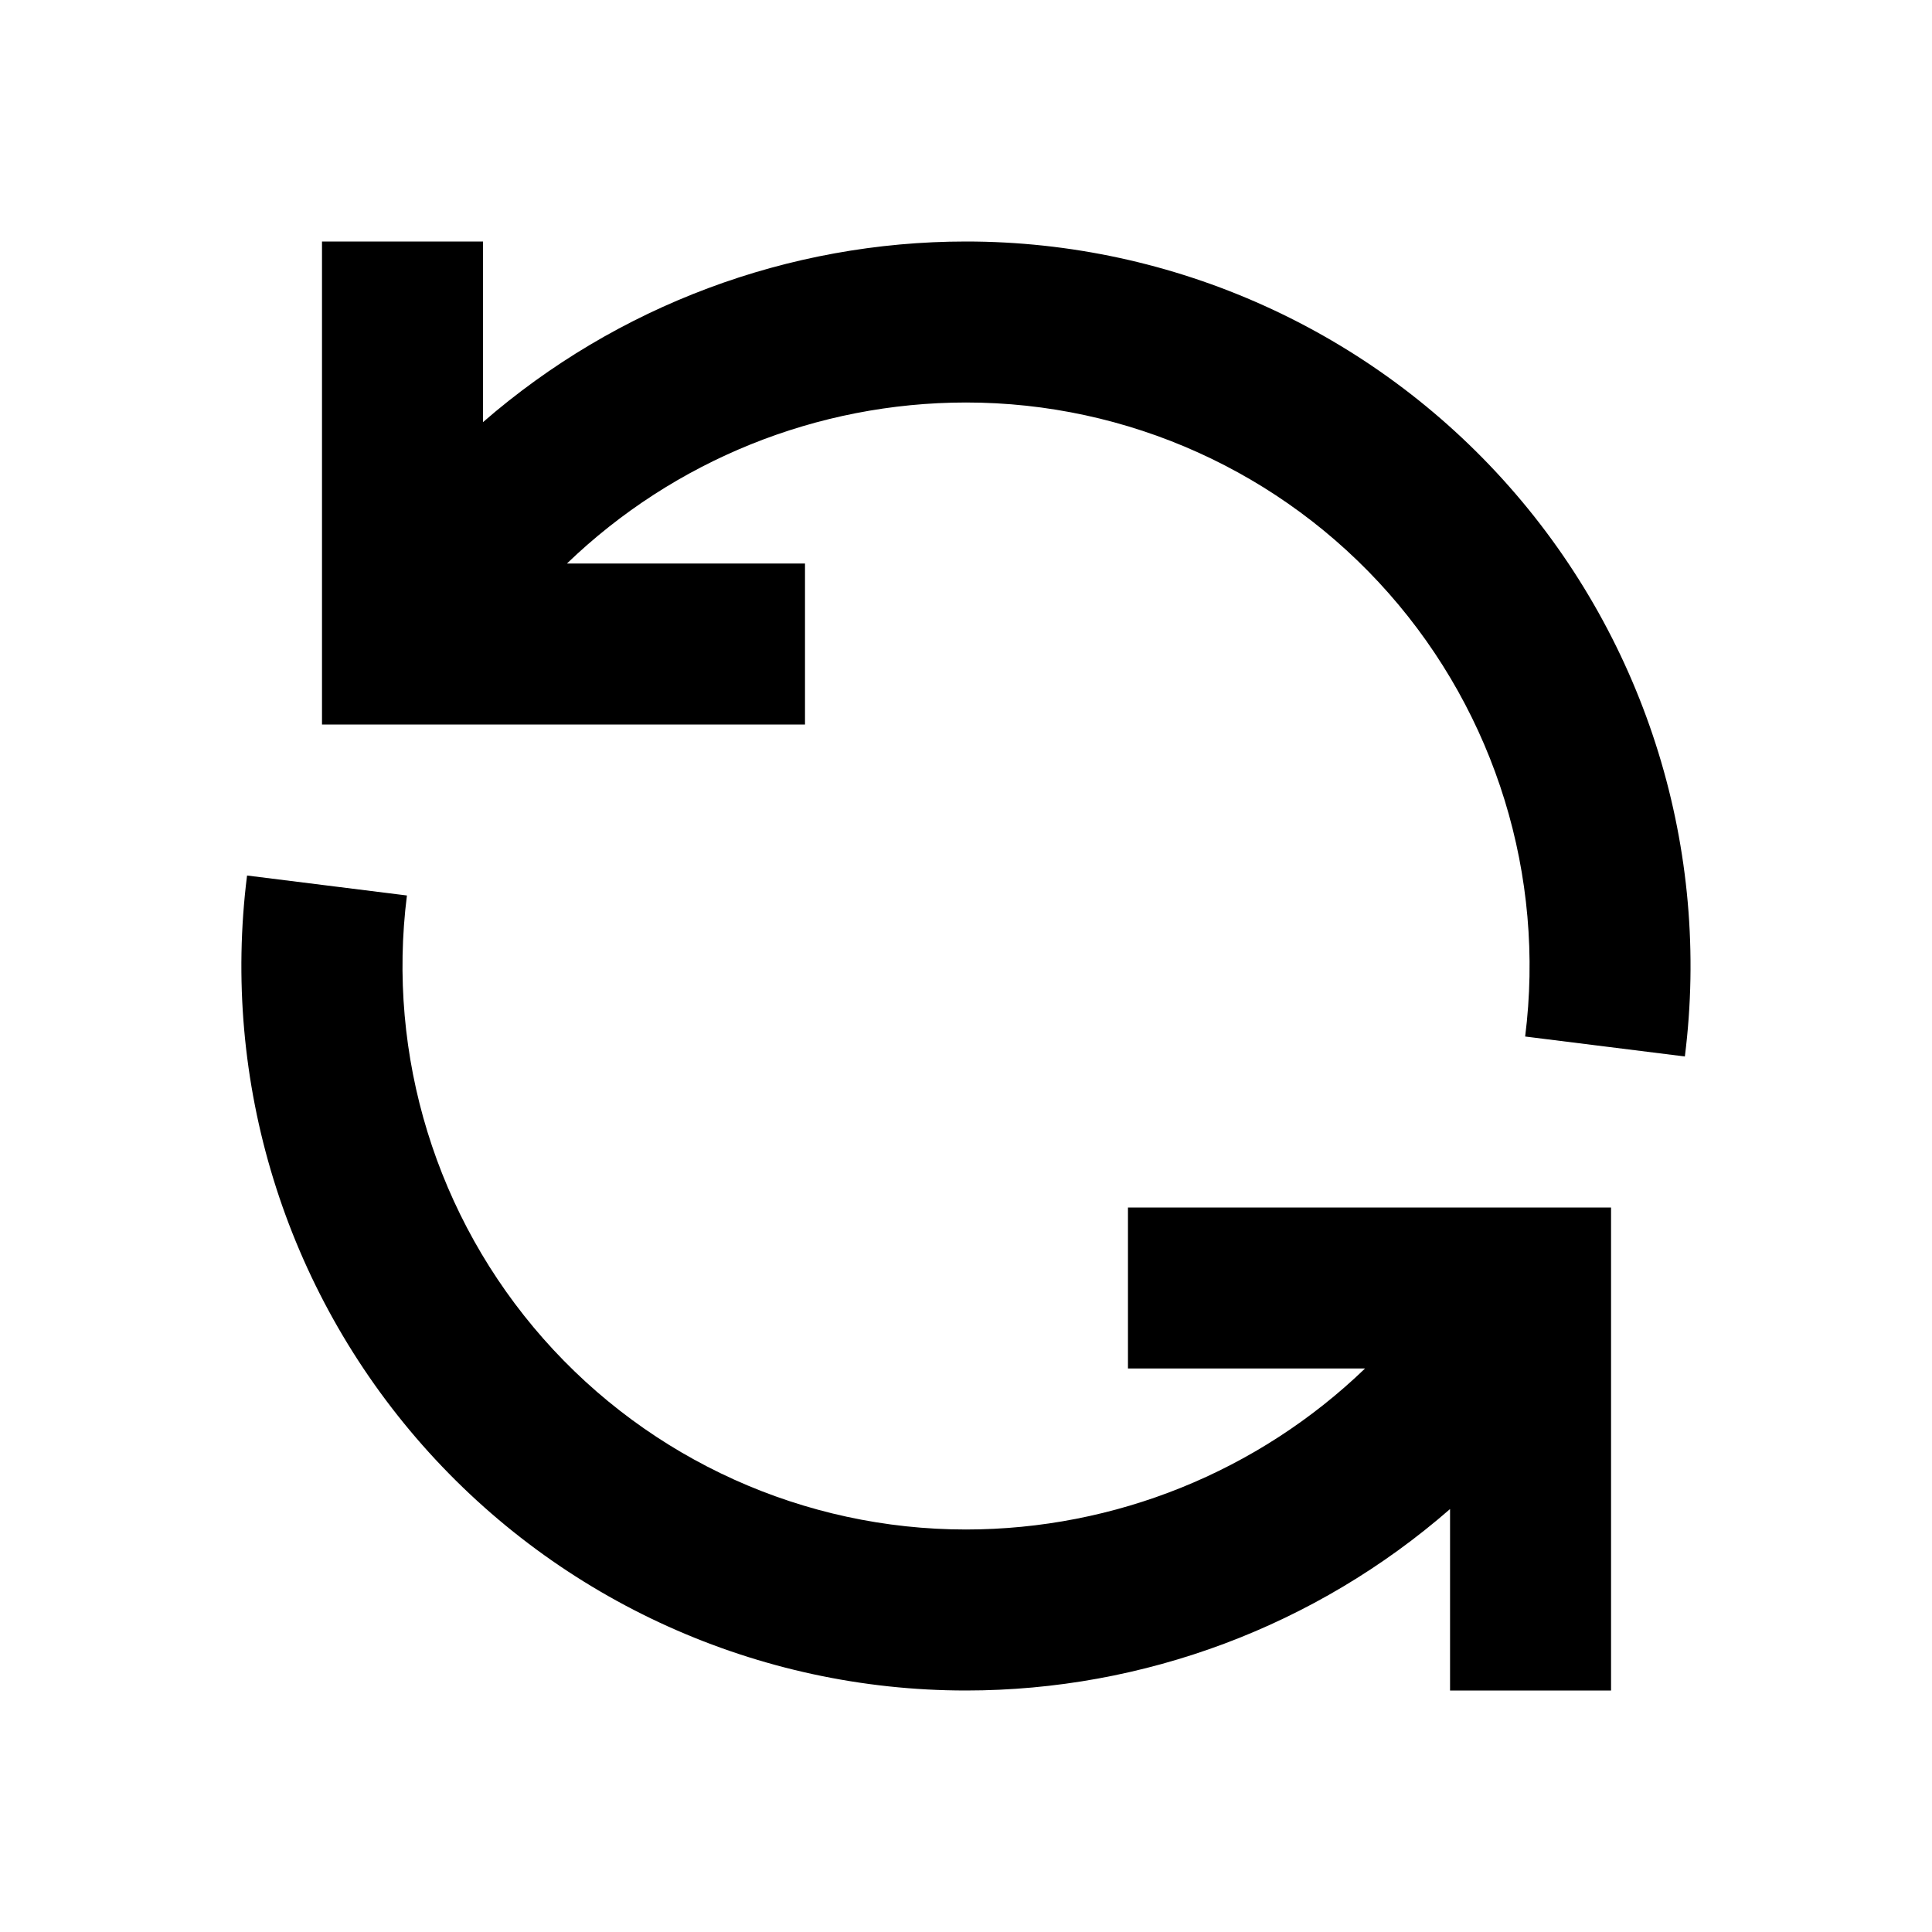
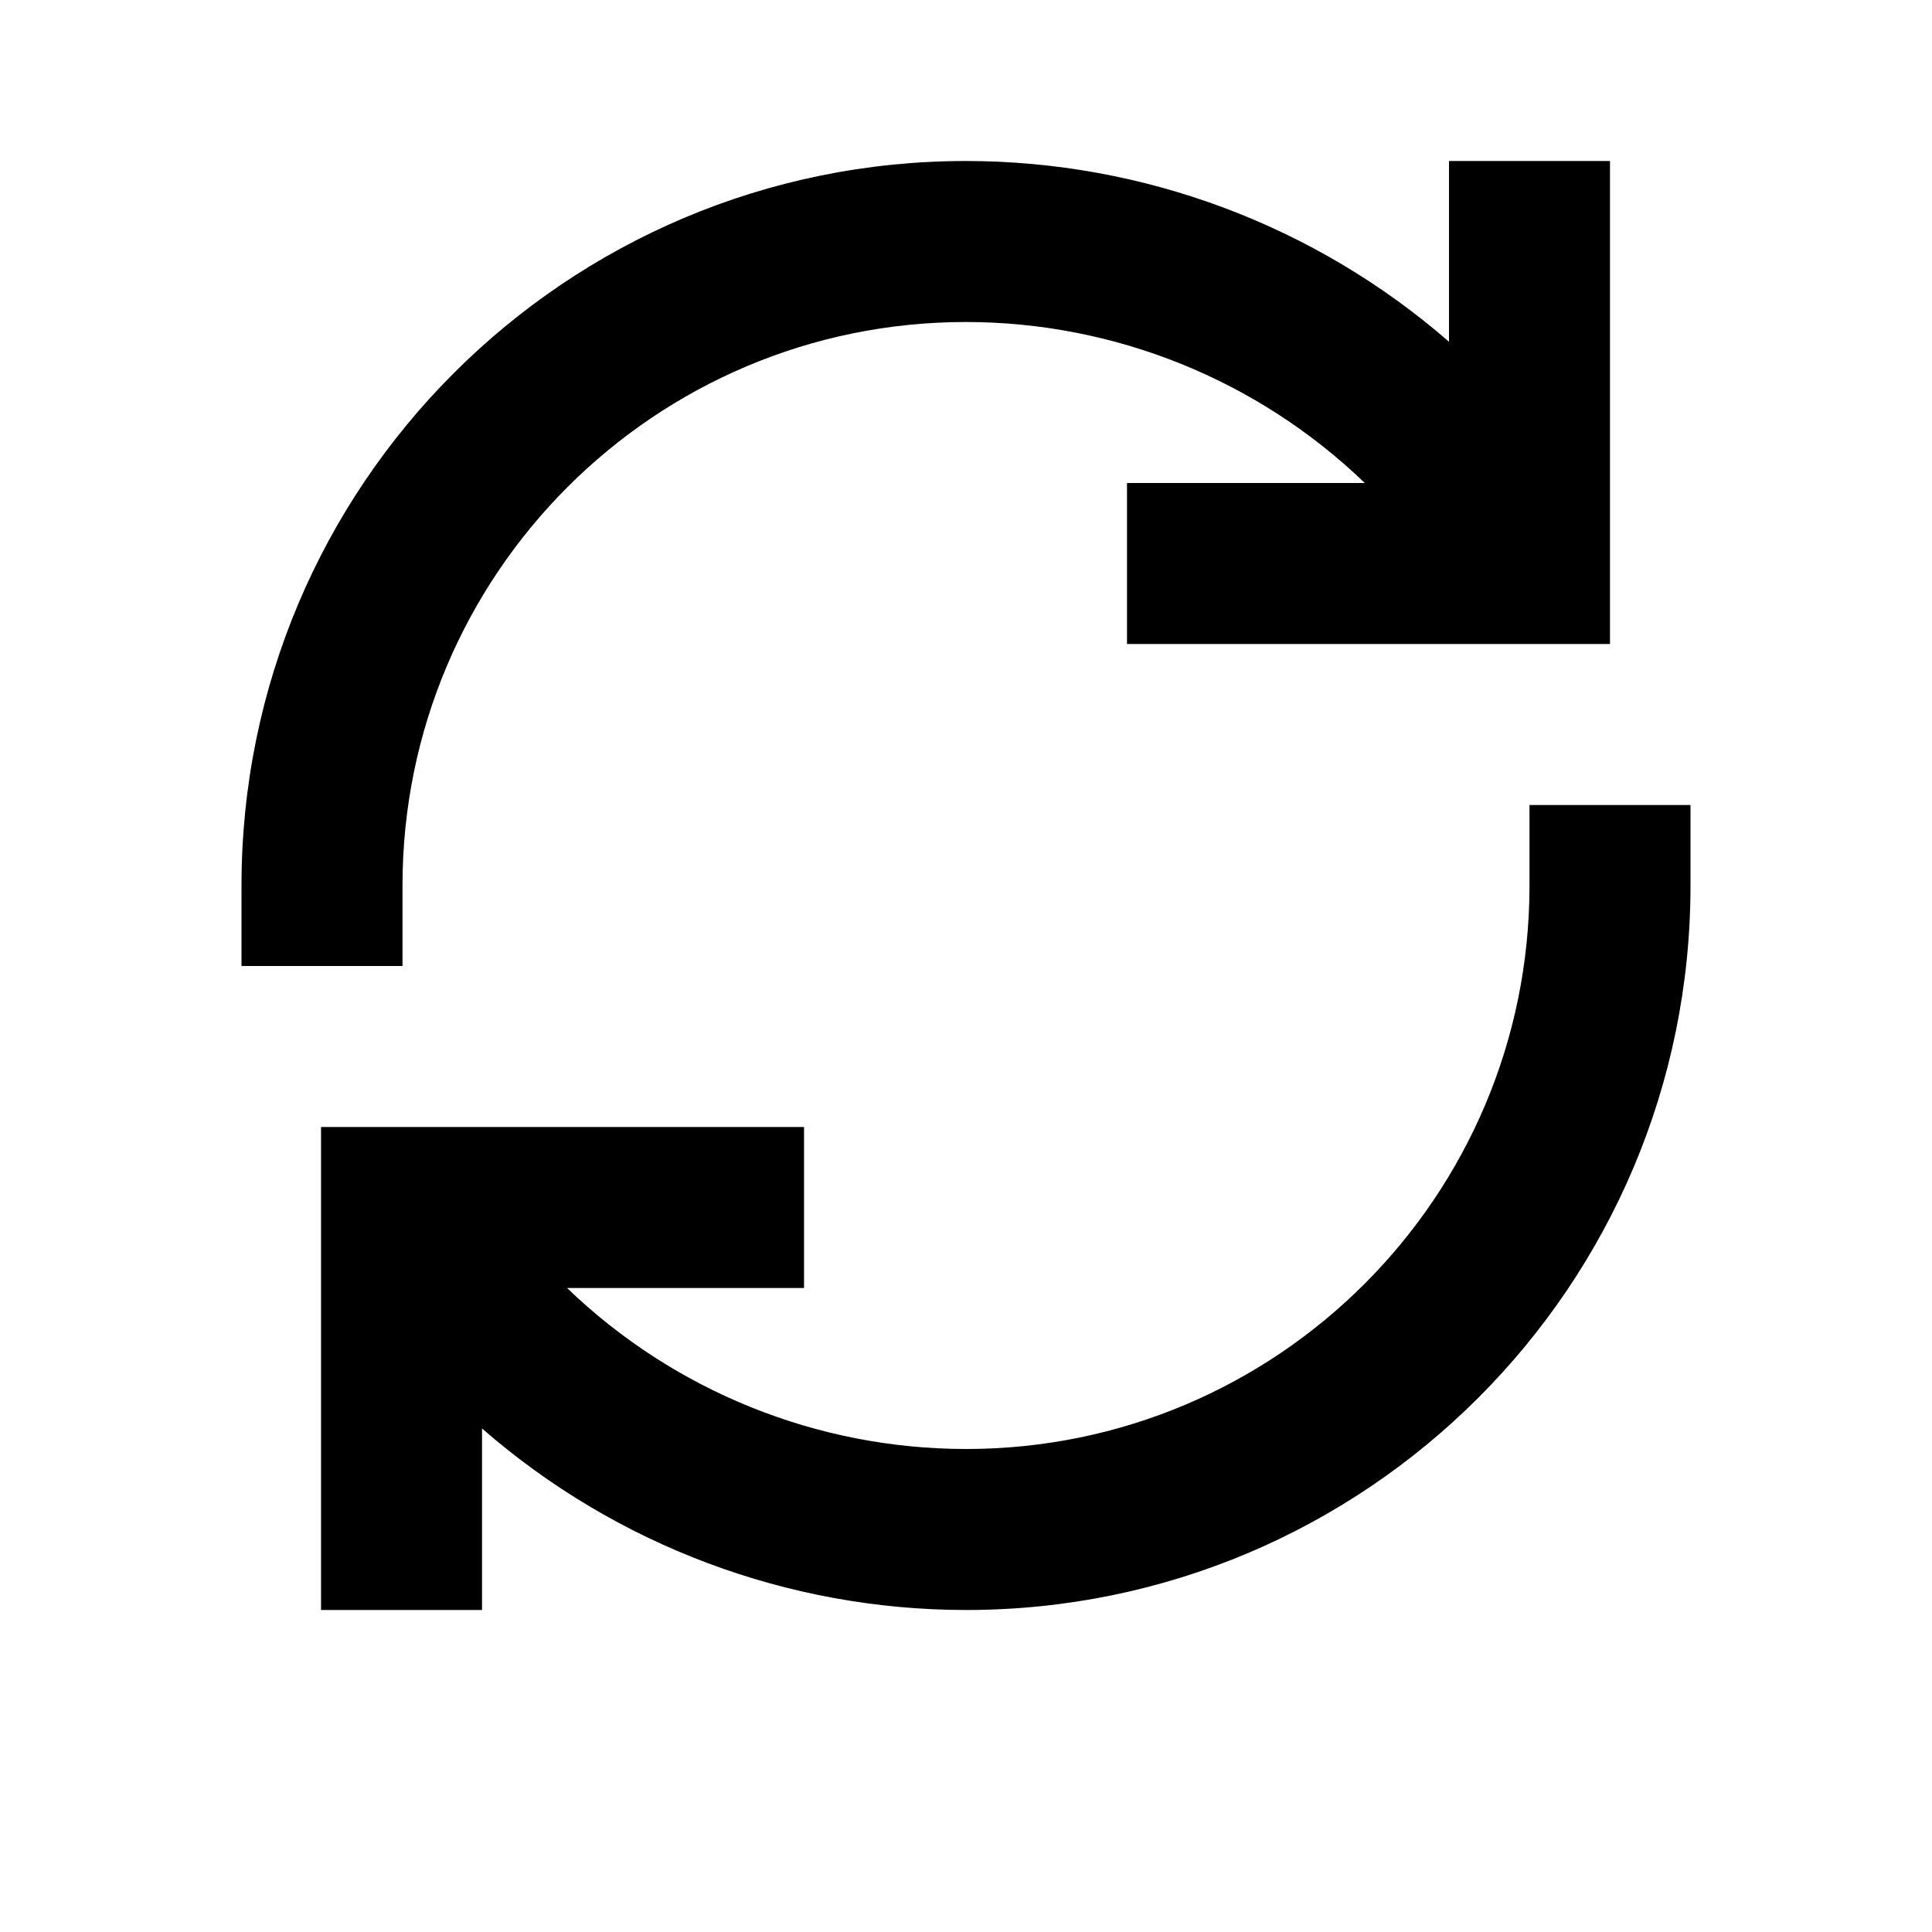
<svg xmlns="http://www.w3.org/2000/svg" width="24" height="24" fill="currentColor" viewBox="0 0 24 24">
-   <path d="M20.93 13.124A9 9 0 0 0 12 3a9.15 9.15 0 0 0-6 2.244V3H4v6h6V7H7.043A7.151 7.151 0 0 1 12 5a7 7 0 0 1 6.946 7.876l1.985.248ZM20.012 15h-6v2h2.945A7.151 7.151 0 0 1 12 19a7 7 0 0 1-6.945-7.876l-1.986-.248A9 9 0 0 0 12 21a9.15 9.15 0 0 0 6.013-2.254V21h2v-6Z" />
+   <path d="M21 11a9 9 0 0 1-9 9 9.15 9.15 0 0 1-6.012-2.255V20h-2v-6h6v2H7.044A7.15 7.15 0 0 0 12 18a7 7 0 0 0 7-7v-1h2v1Zm-1-3h-6V6h2.954A7.149 7.149 0 0 0 12 4a7 7 0 0 0-7 7v1H3v-1a9 9 0 0 1 9-9 9.15 9.15 0 0 1 6 2.245V2h2v6Z" />
</svg>
